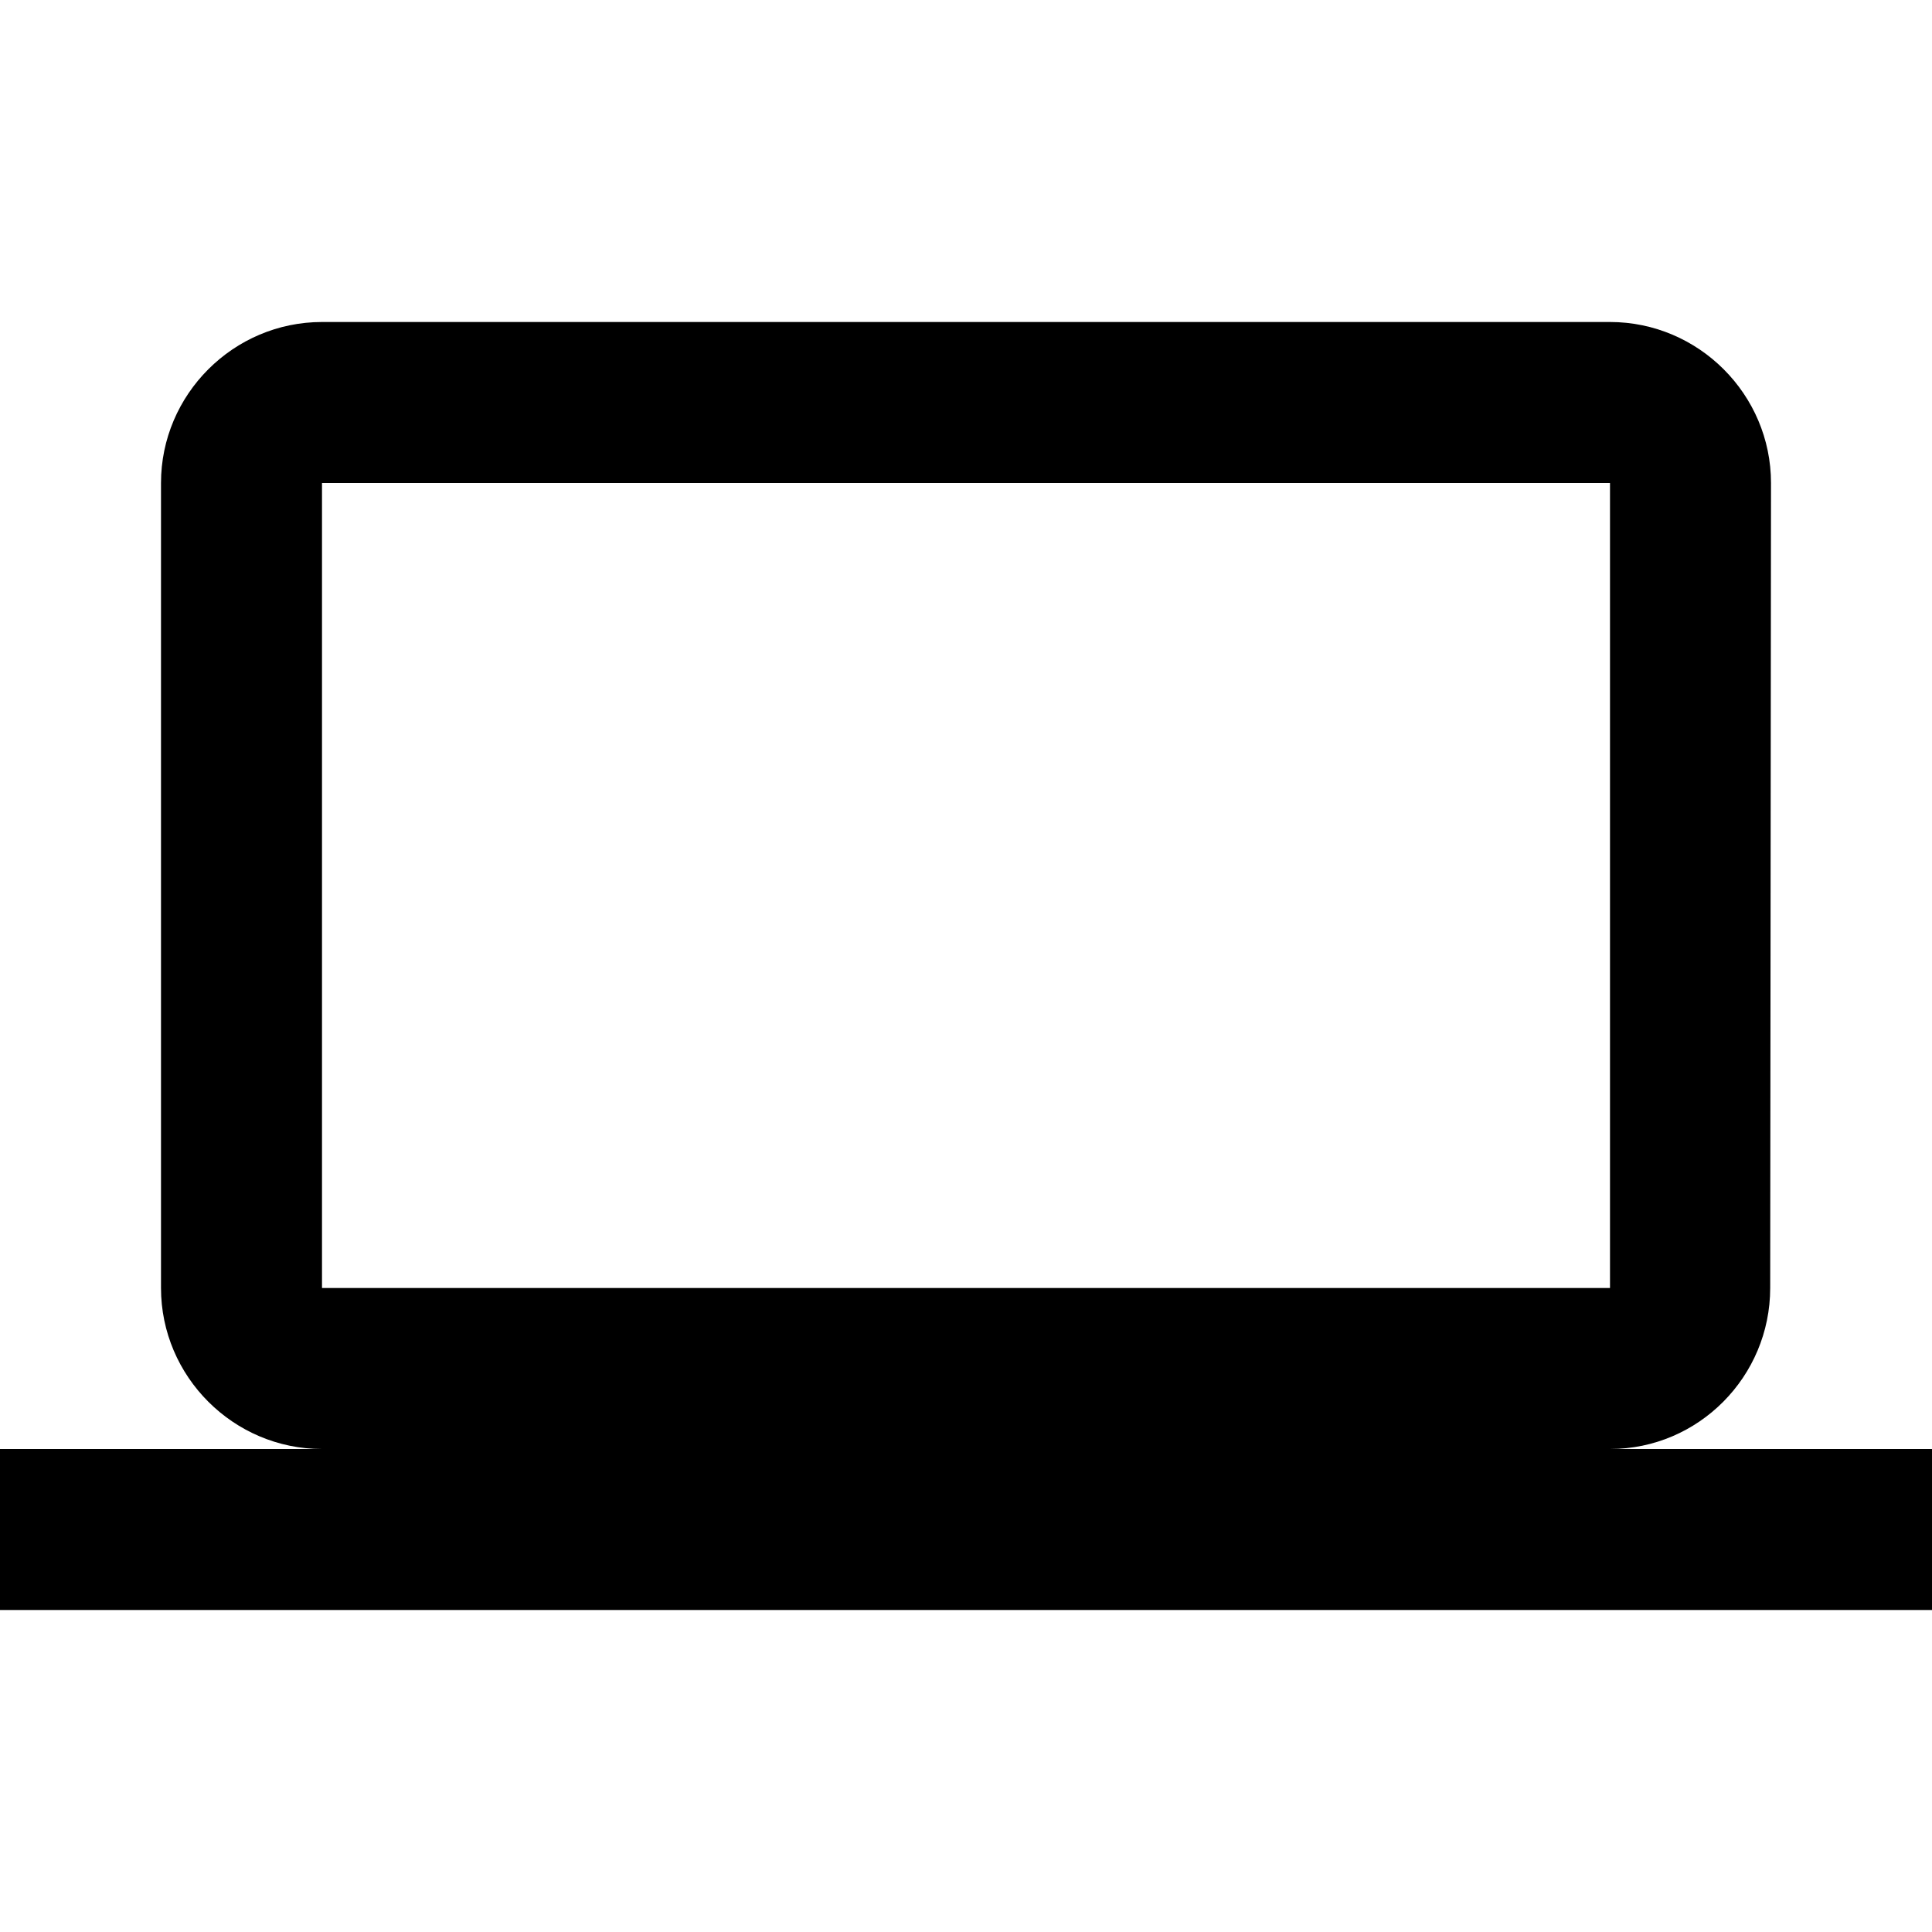
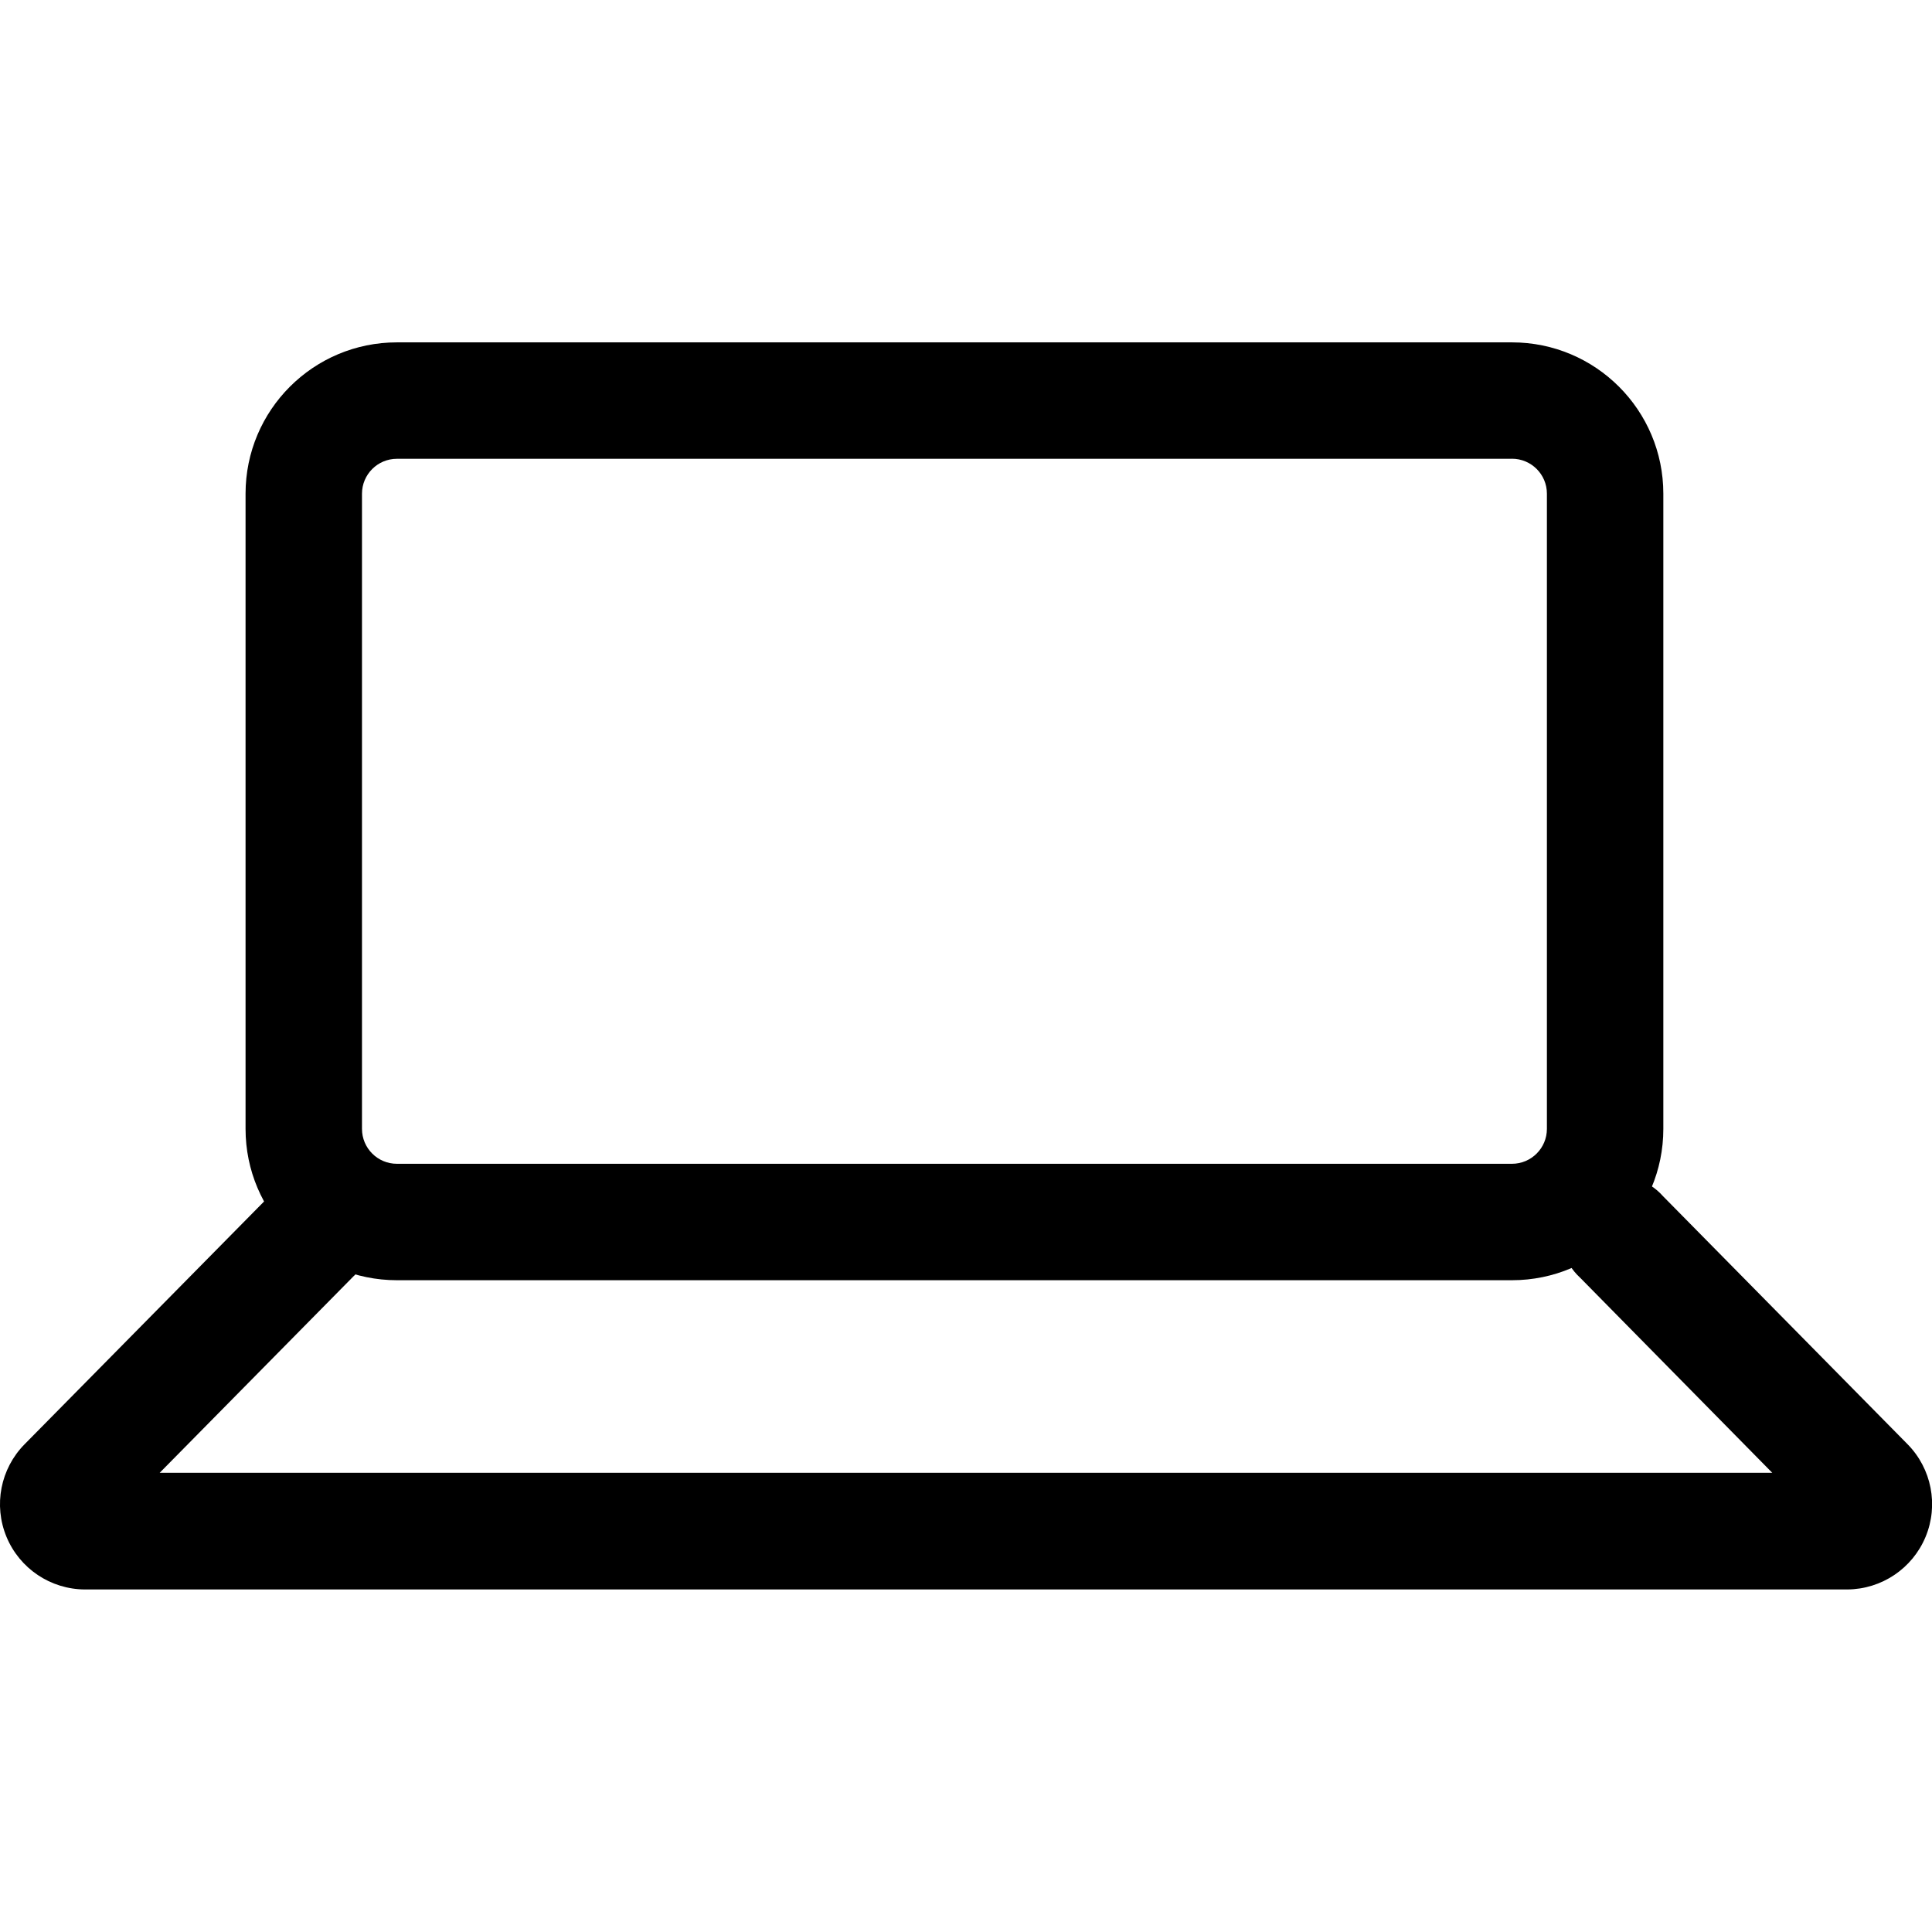
- <svg xmlns="http://www.w3.org/2000/svg" fill="#000000" width="800px" height="800px" viewBox="0 0 24 24">
-   <path d="M20 18c1.1 0 1.99-.9 1.99-2L22 6c0-1.1-.9-2-2-2H4c-1.1 0-2 .9-2 2v10c0 1.1.9 2 2 2H0v2h24v-2h-4zM4 6h16v10H4V6z" />
+ <svg xmlns="http://www.w3.org/2000/svg" fill="#000000" width="800px" height="800px" viewBox="0 -5.88 33.187 33.187">
+   <g transform="translate(-97.647 -133.589)">
+     <path d="M123.619,135.589a.6.6,0,0,1,.6.6V147.1a.6.6,0,0,1-.6.6H104.465a.6.6,0,0,1-.6-.6V136.19a.6.6,0,0,1,.6-.6h19.154m0-2H104.465a2.6,2.6,0,0,0-2.6,2.6V147.1a2.6,2.6,0,0,0,2.6,2.6h19.154a2.6,2.6,0,0,0,2.6-2.6V136.19a2.6,2.6,0,0,0-2.6-2.6Z" />
+     <path d="M129.376,155.012H99.106a1.465,1.465,0,0,1-1.037-2.494l4.224-4.282a1,1,0,1,1,1.423,1.4l-3.326,3.372h27.7l-3.3-3.351a1,1,0,1,1,1.424-1.4l4.2,4.26a1.466,1.466,0,0,1-1.036,2.495Z" />
+   </g>
</svg>
